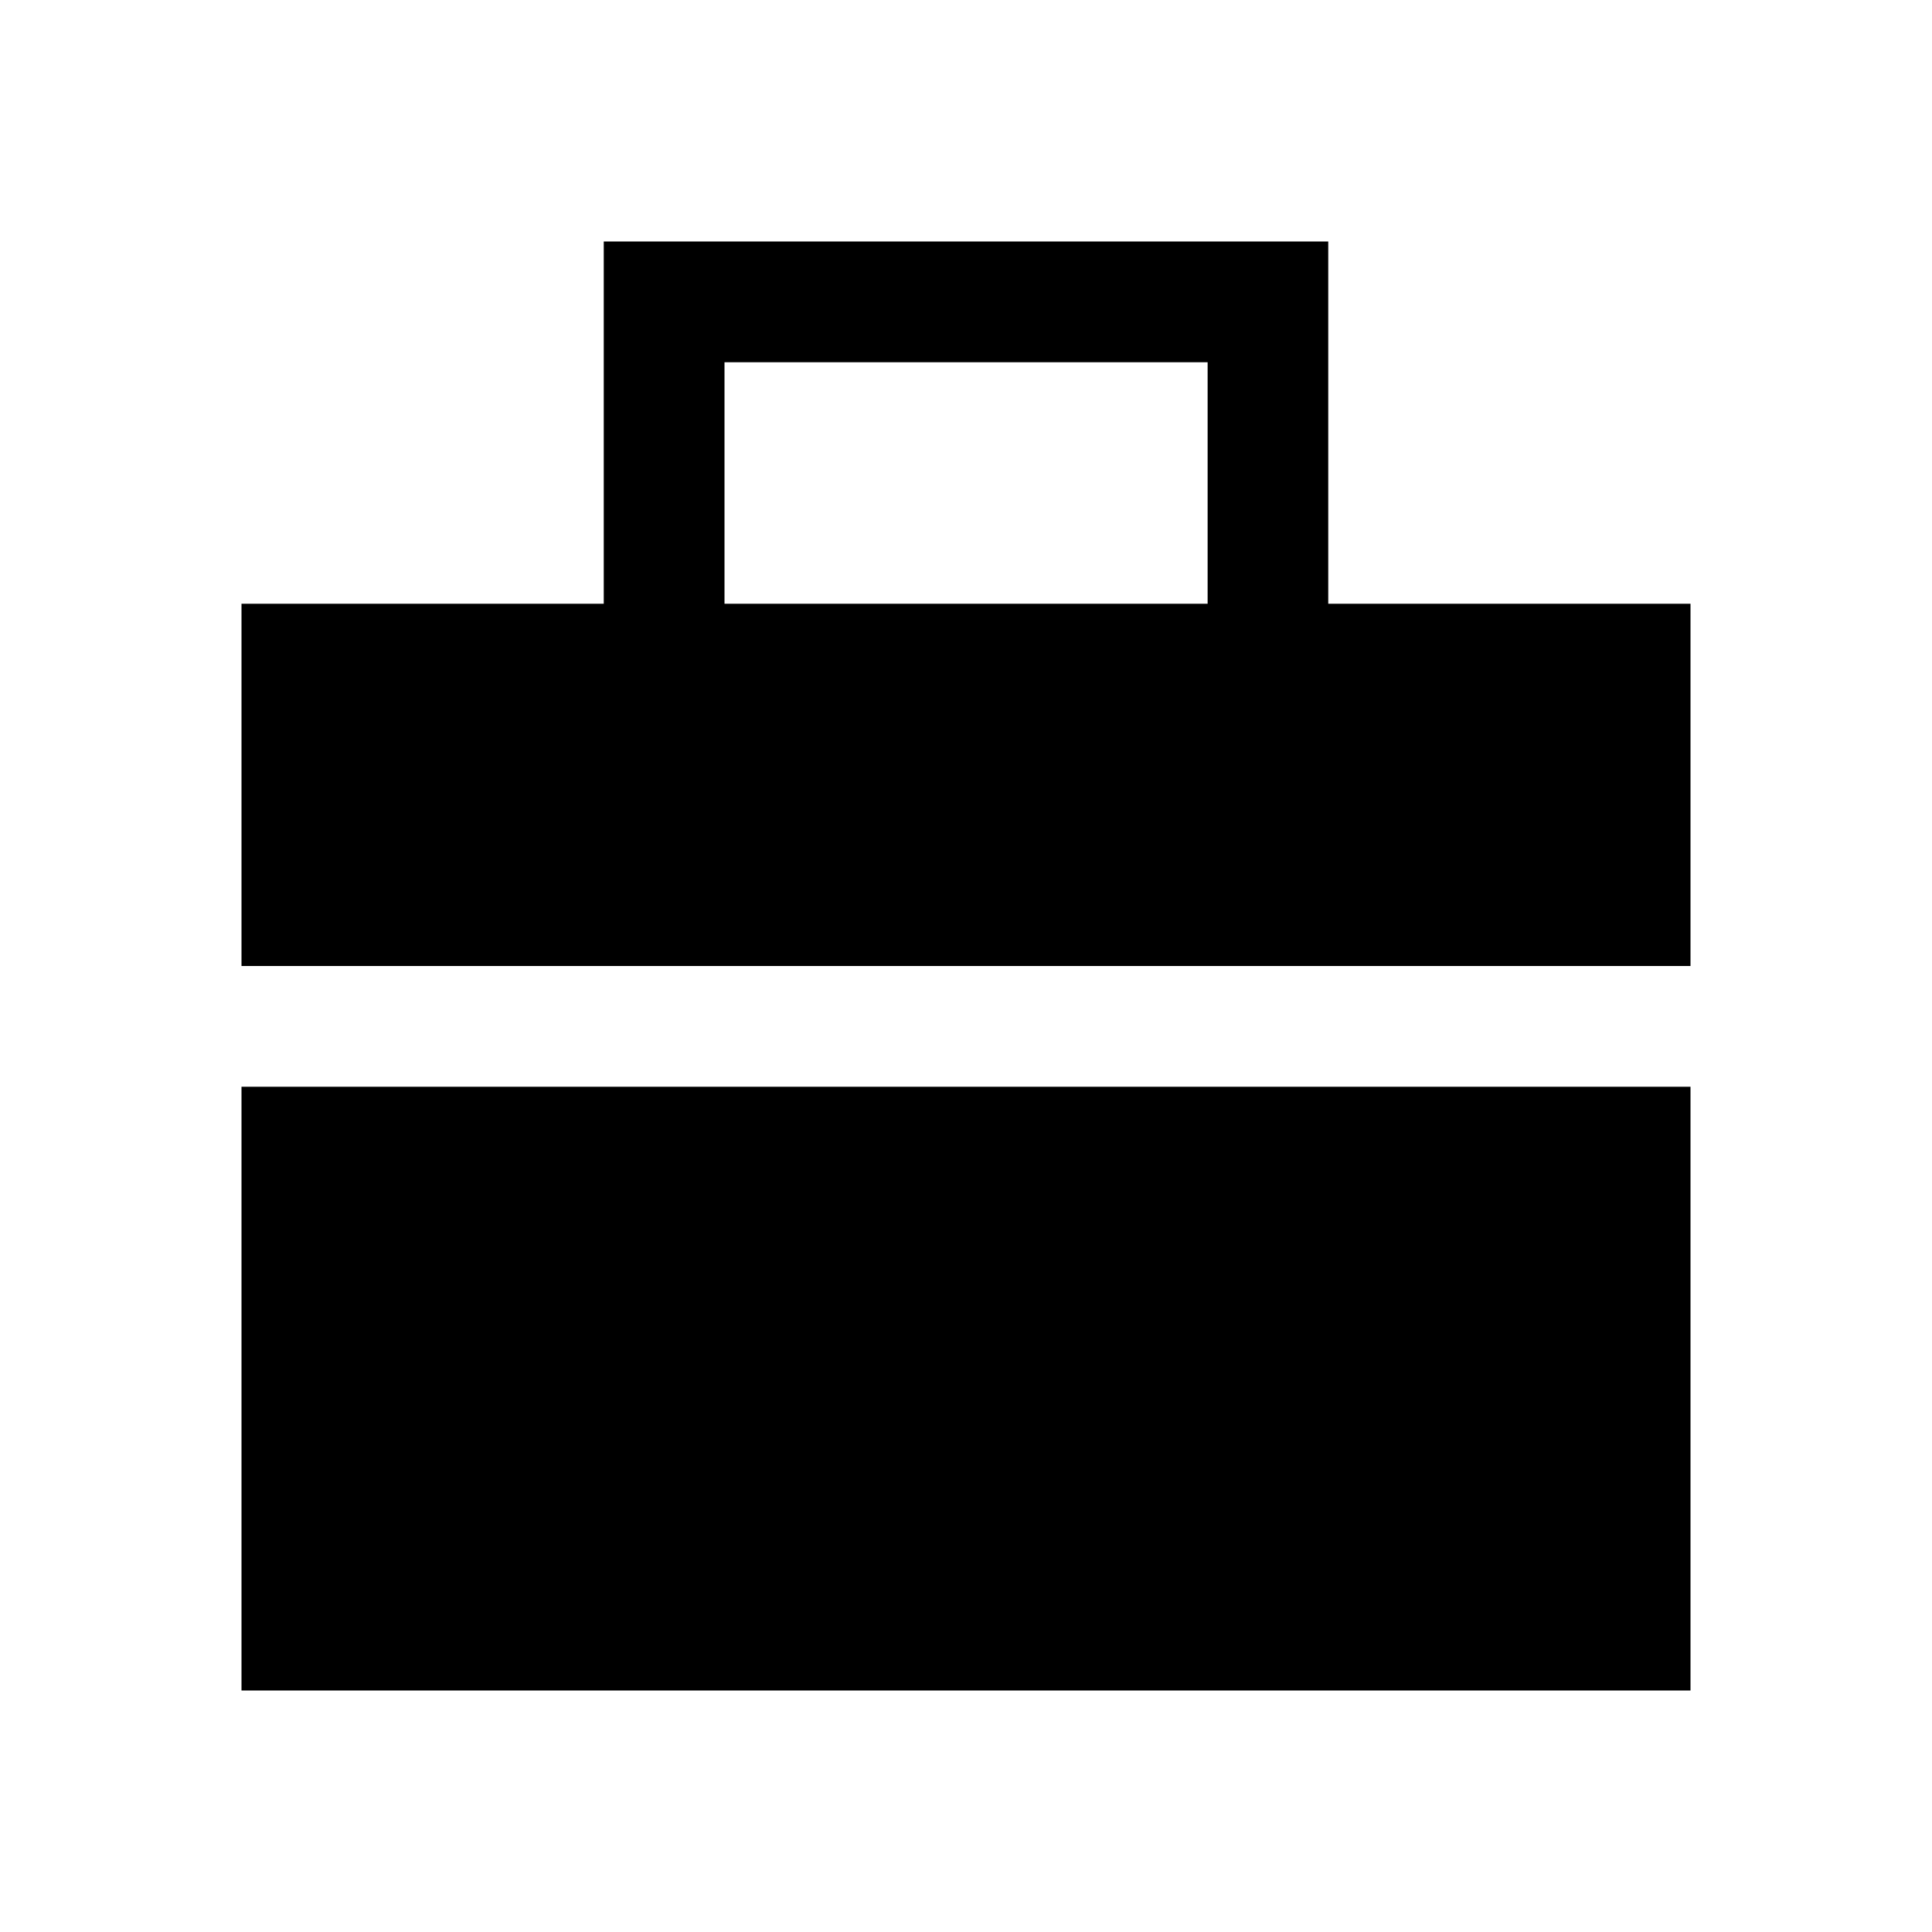
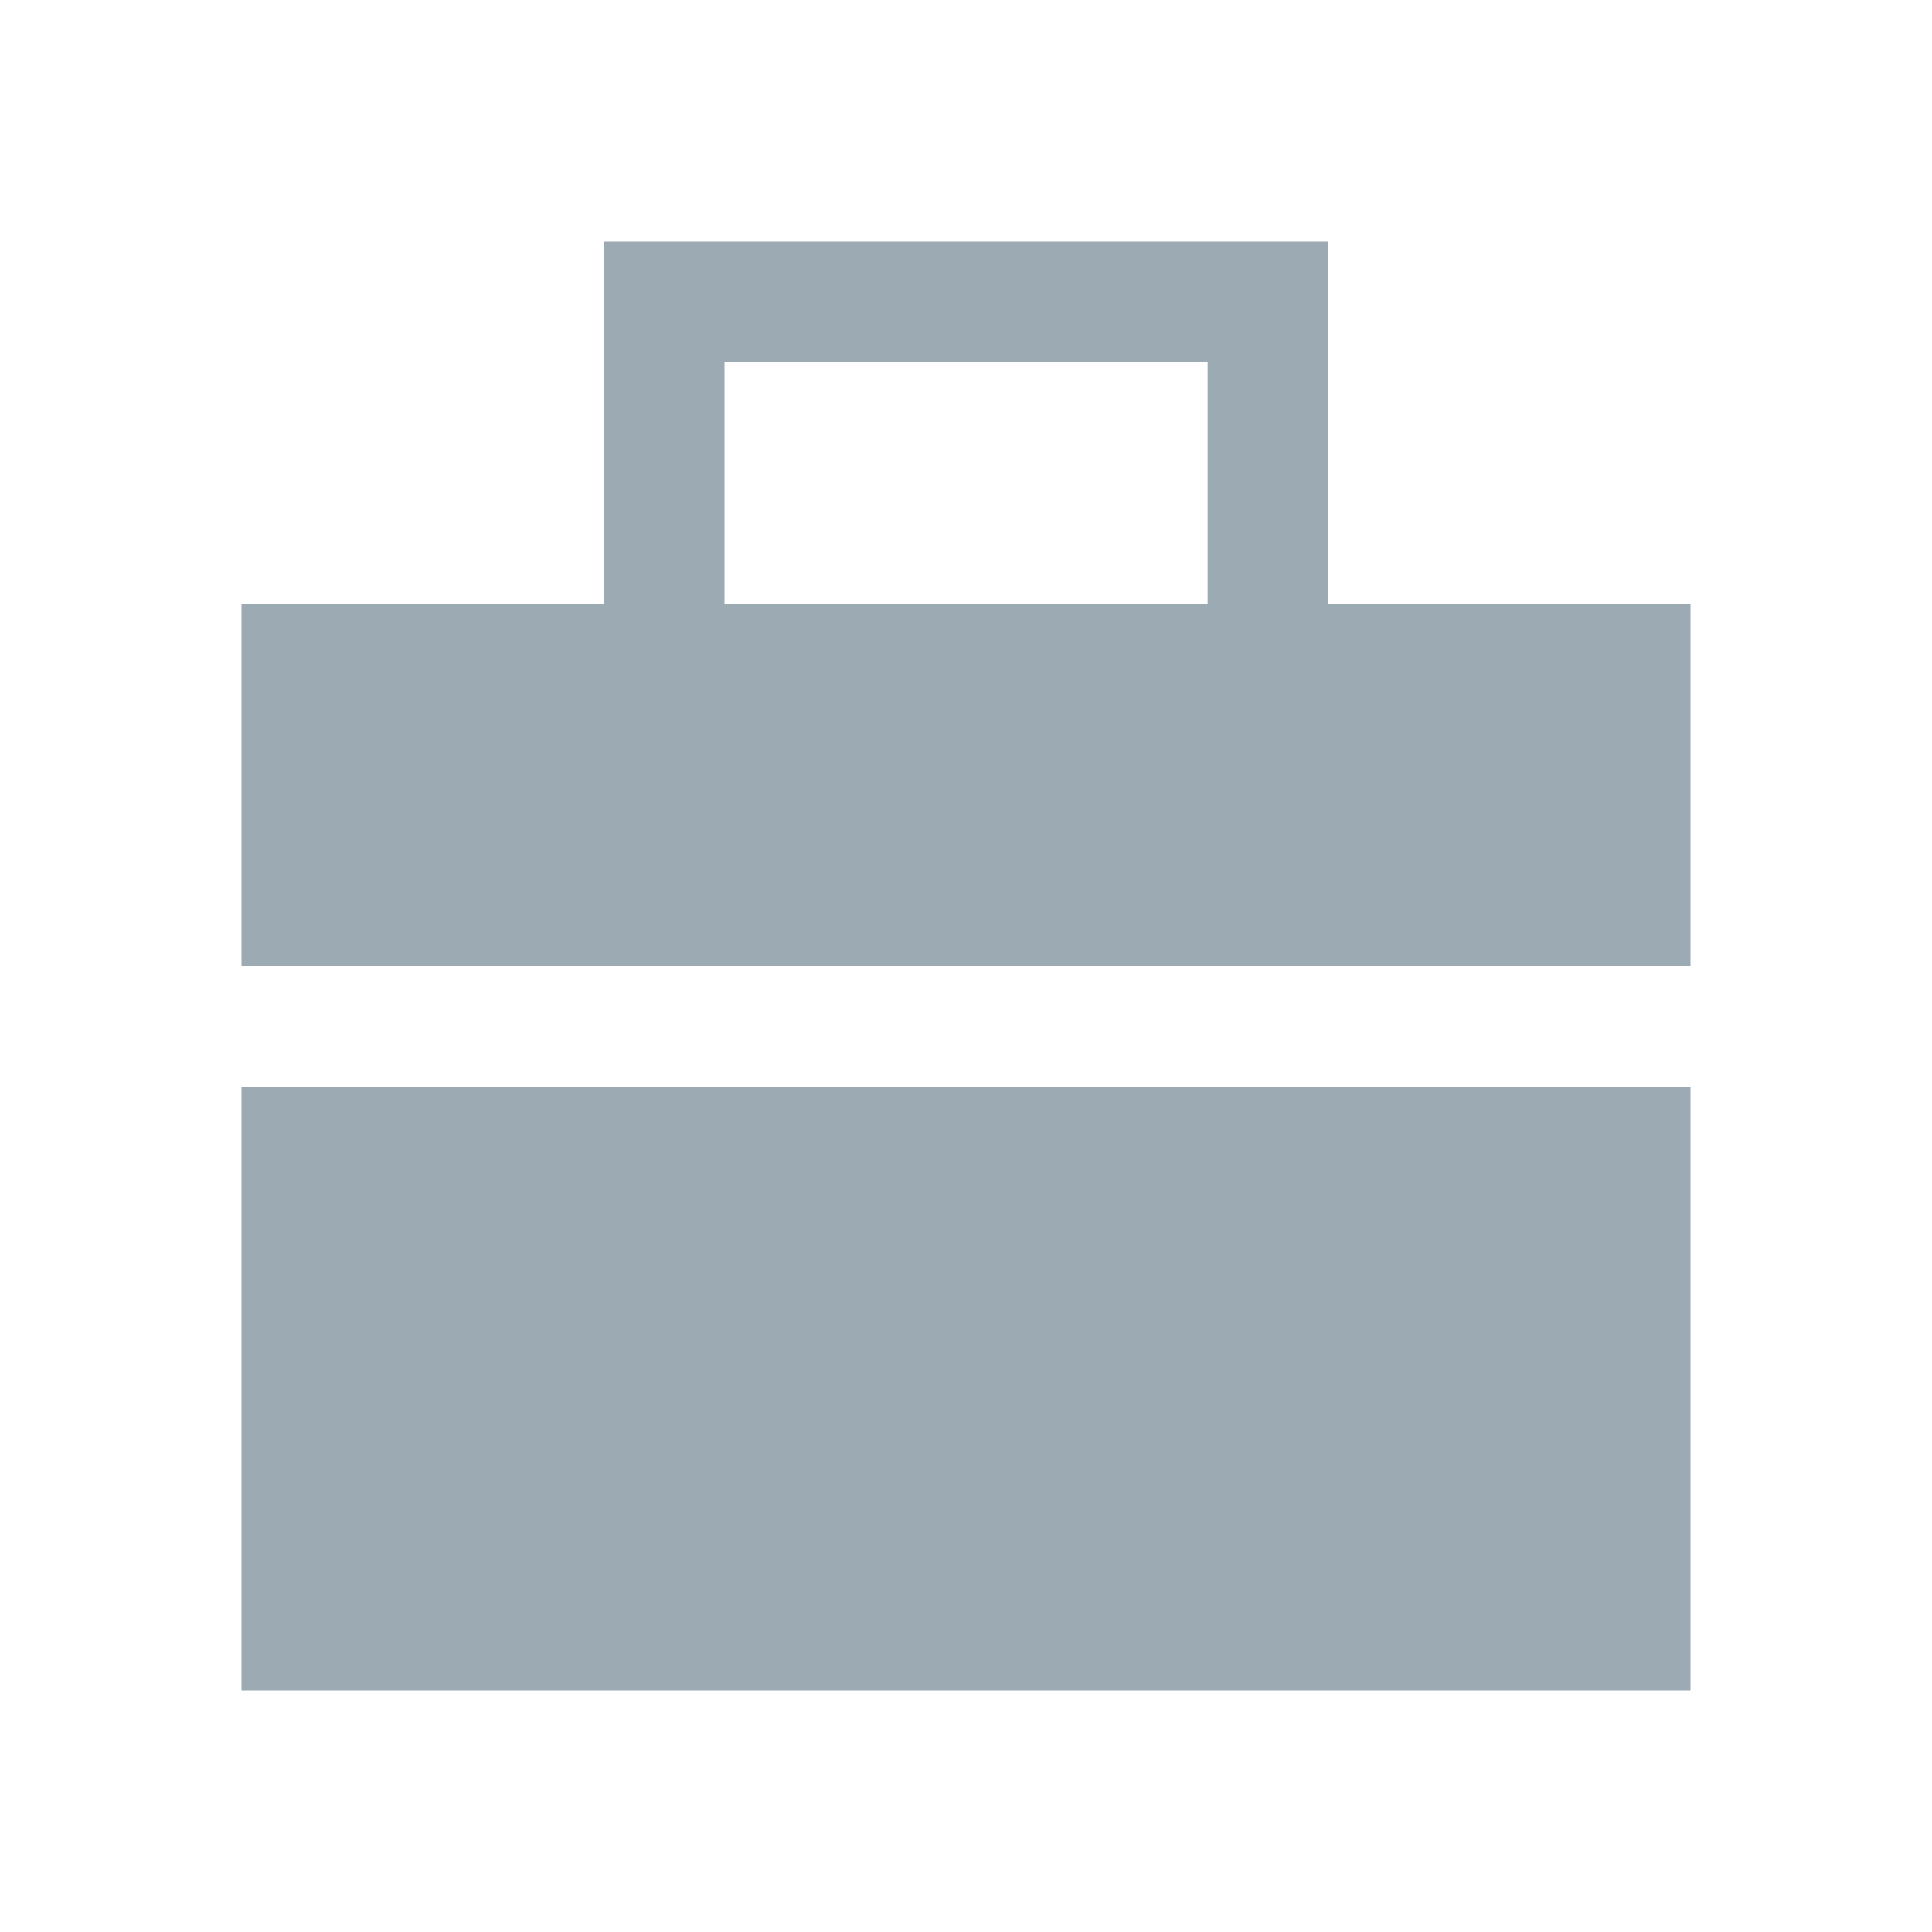
<svg xmlns="http://www.w3.org/2000/svg" width="800px" height="800px" viewBox="0 0 1024 1024">
-   <path fill="#000000" d="M320 320V128h384v192h192v192H128V320h192zM128 576h768v320H128V576zm256-256h256.064V192H384v128z" />
+   <path fill="#9baab3" d="M320 320V128h384v192h192v192H128V320h192zM128 576h768v320H128V576zm256-256h256.064V192H384v128z" />
</svg>
